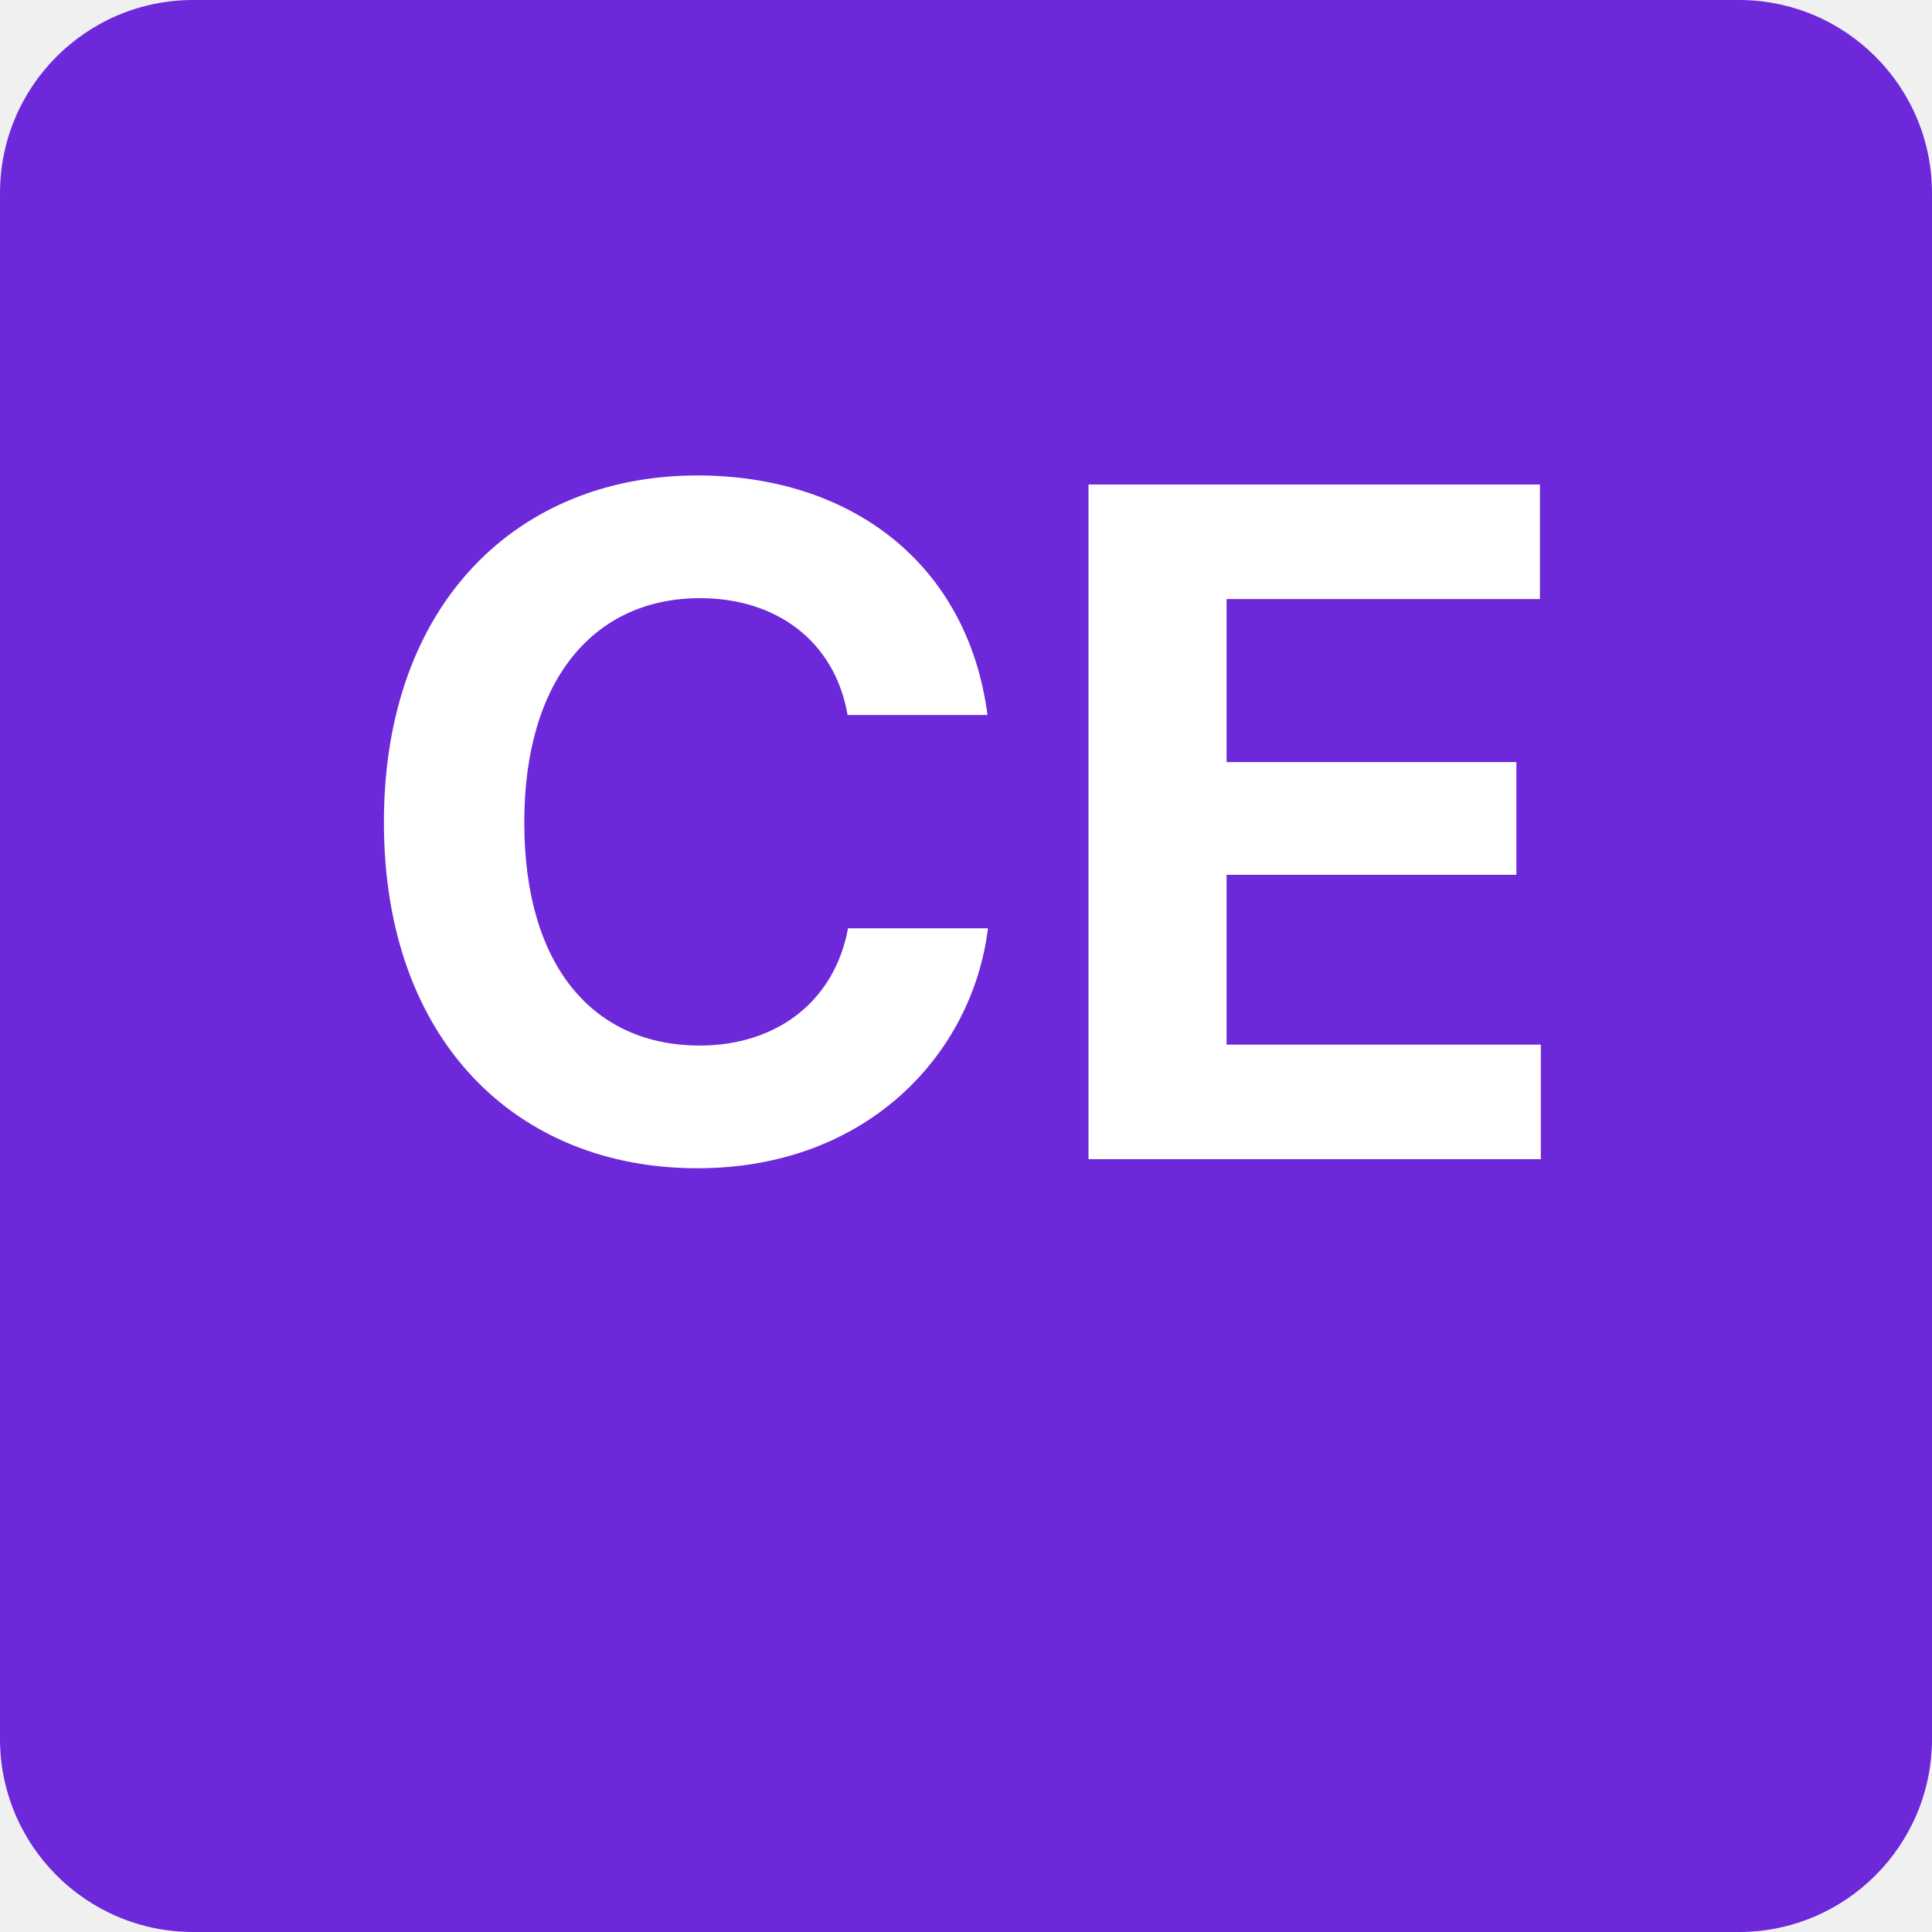
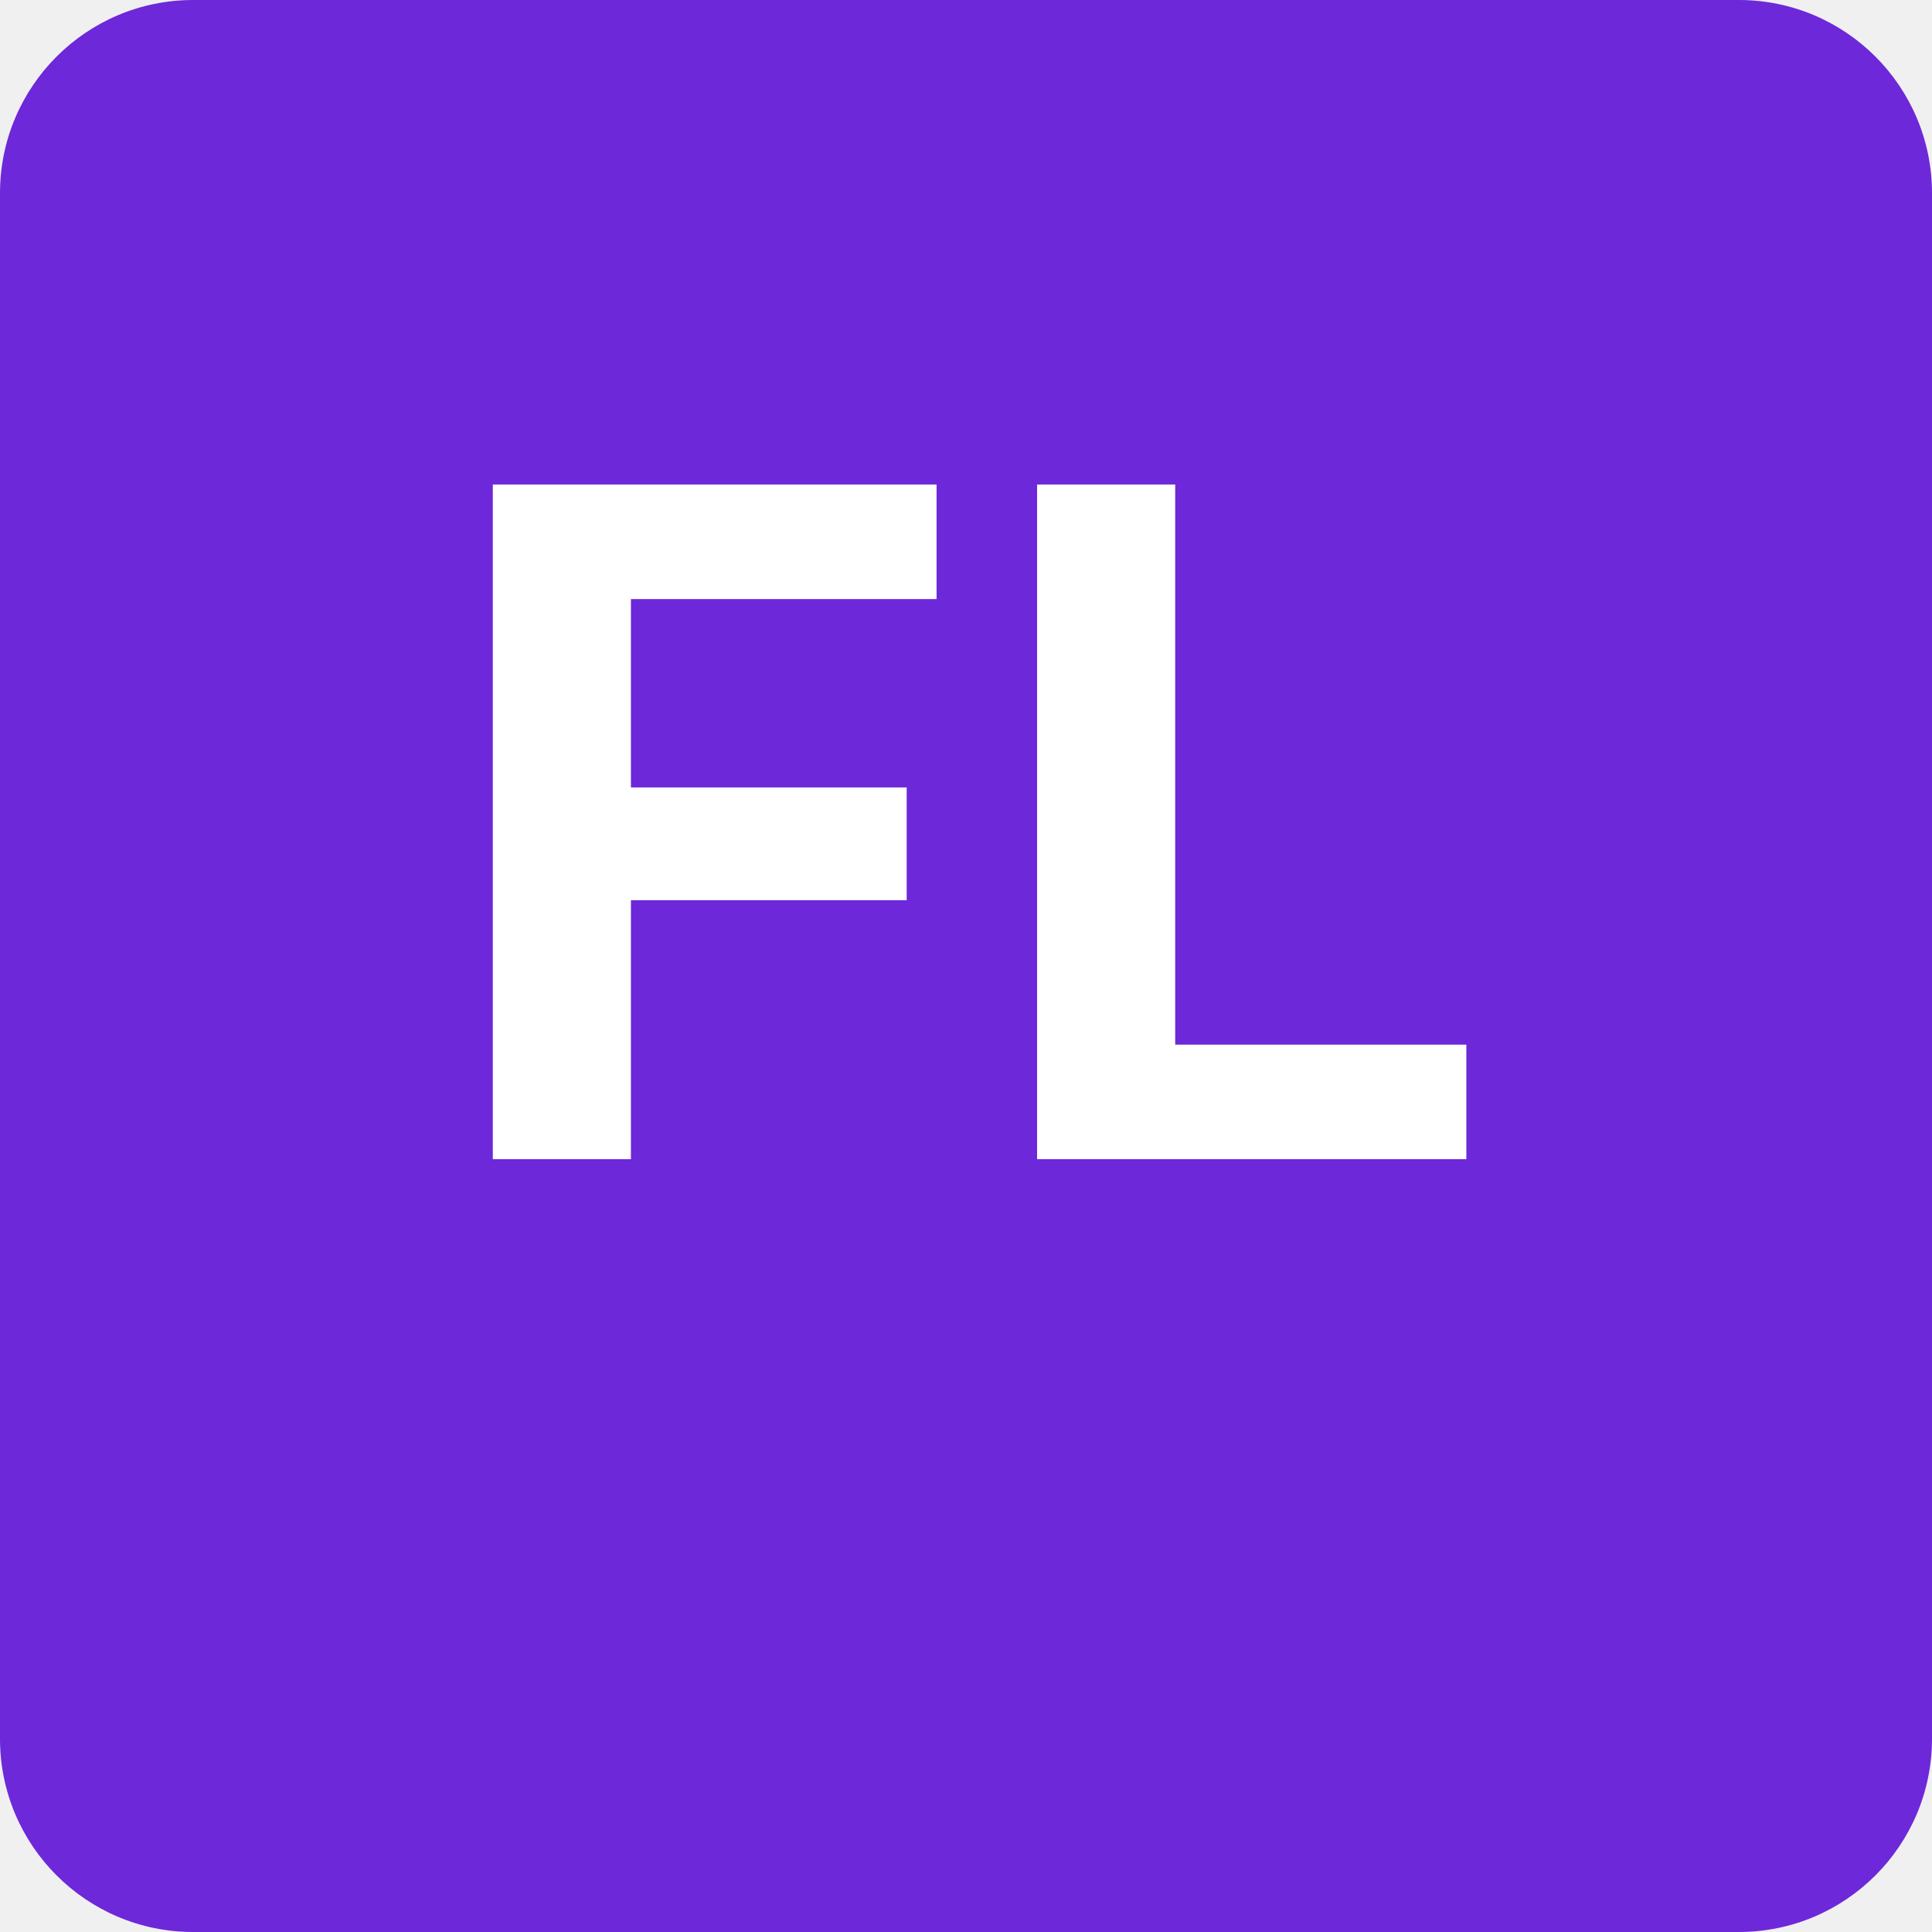
<svg xmlns="http://www.w3.org/2000/svg" width="200" height="200" viewBox="0 0 200 200">
  <rect x="0" y="0" width="200" height="200" rx="20" fill="#6D28D9" />
  <text x="100" y="120" text-anchor="middle" font-size="96" font-weight="700" fill="#FFFFFF" font-family="Inter, Arial, sans-serif">
-     CE
+     FL
  </text>
</svg>
